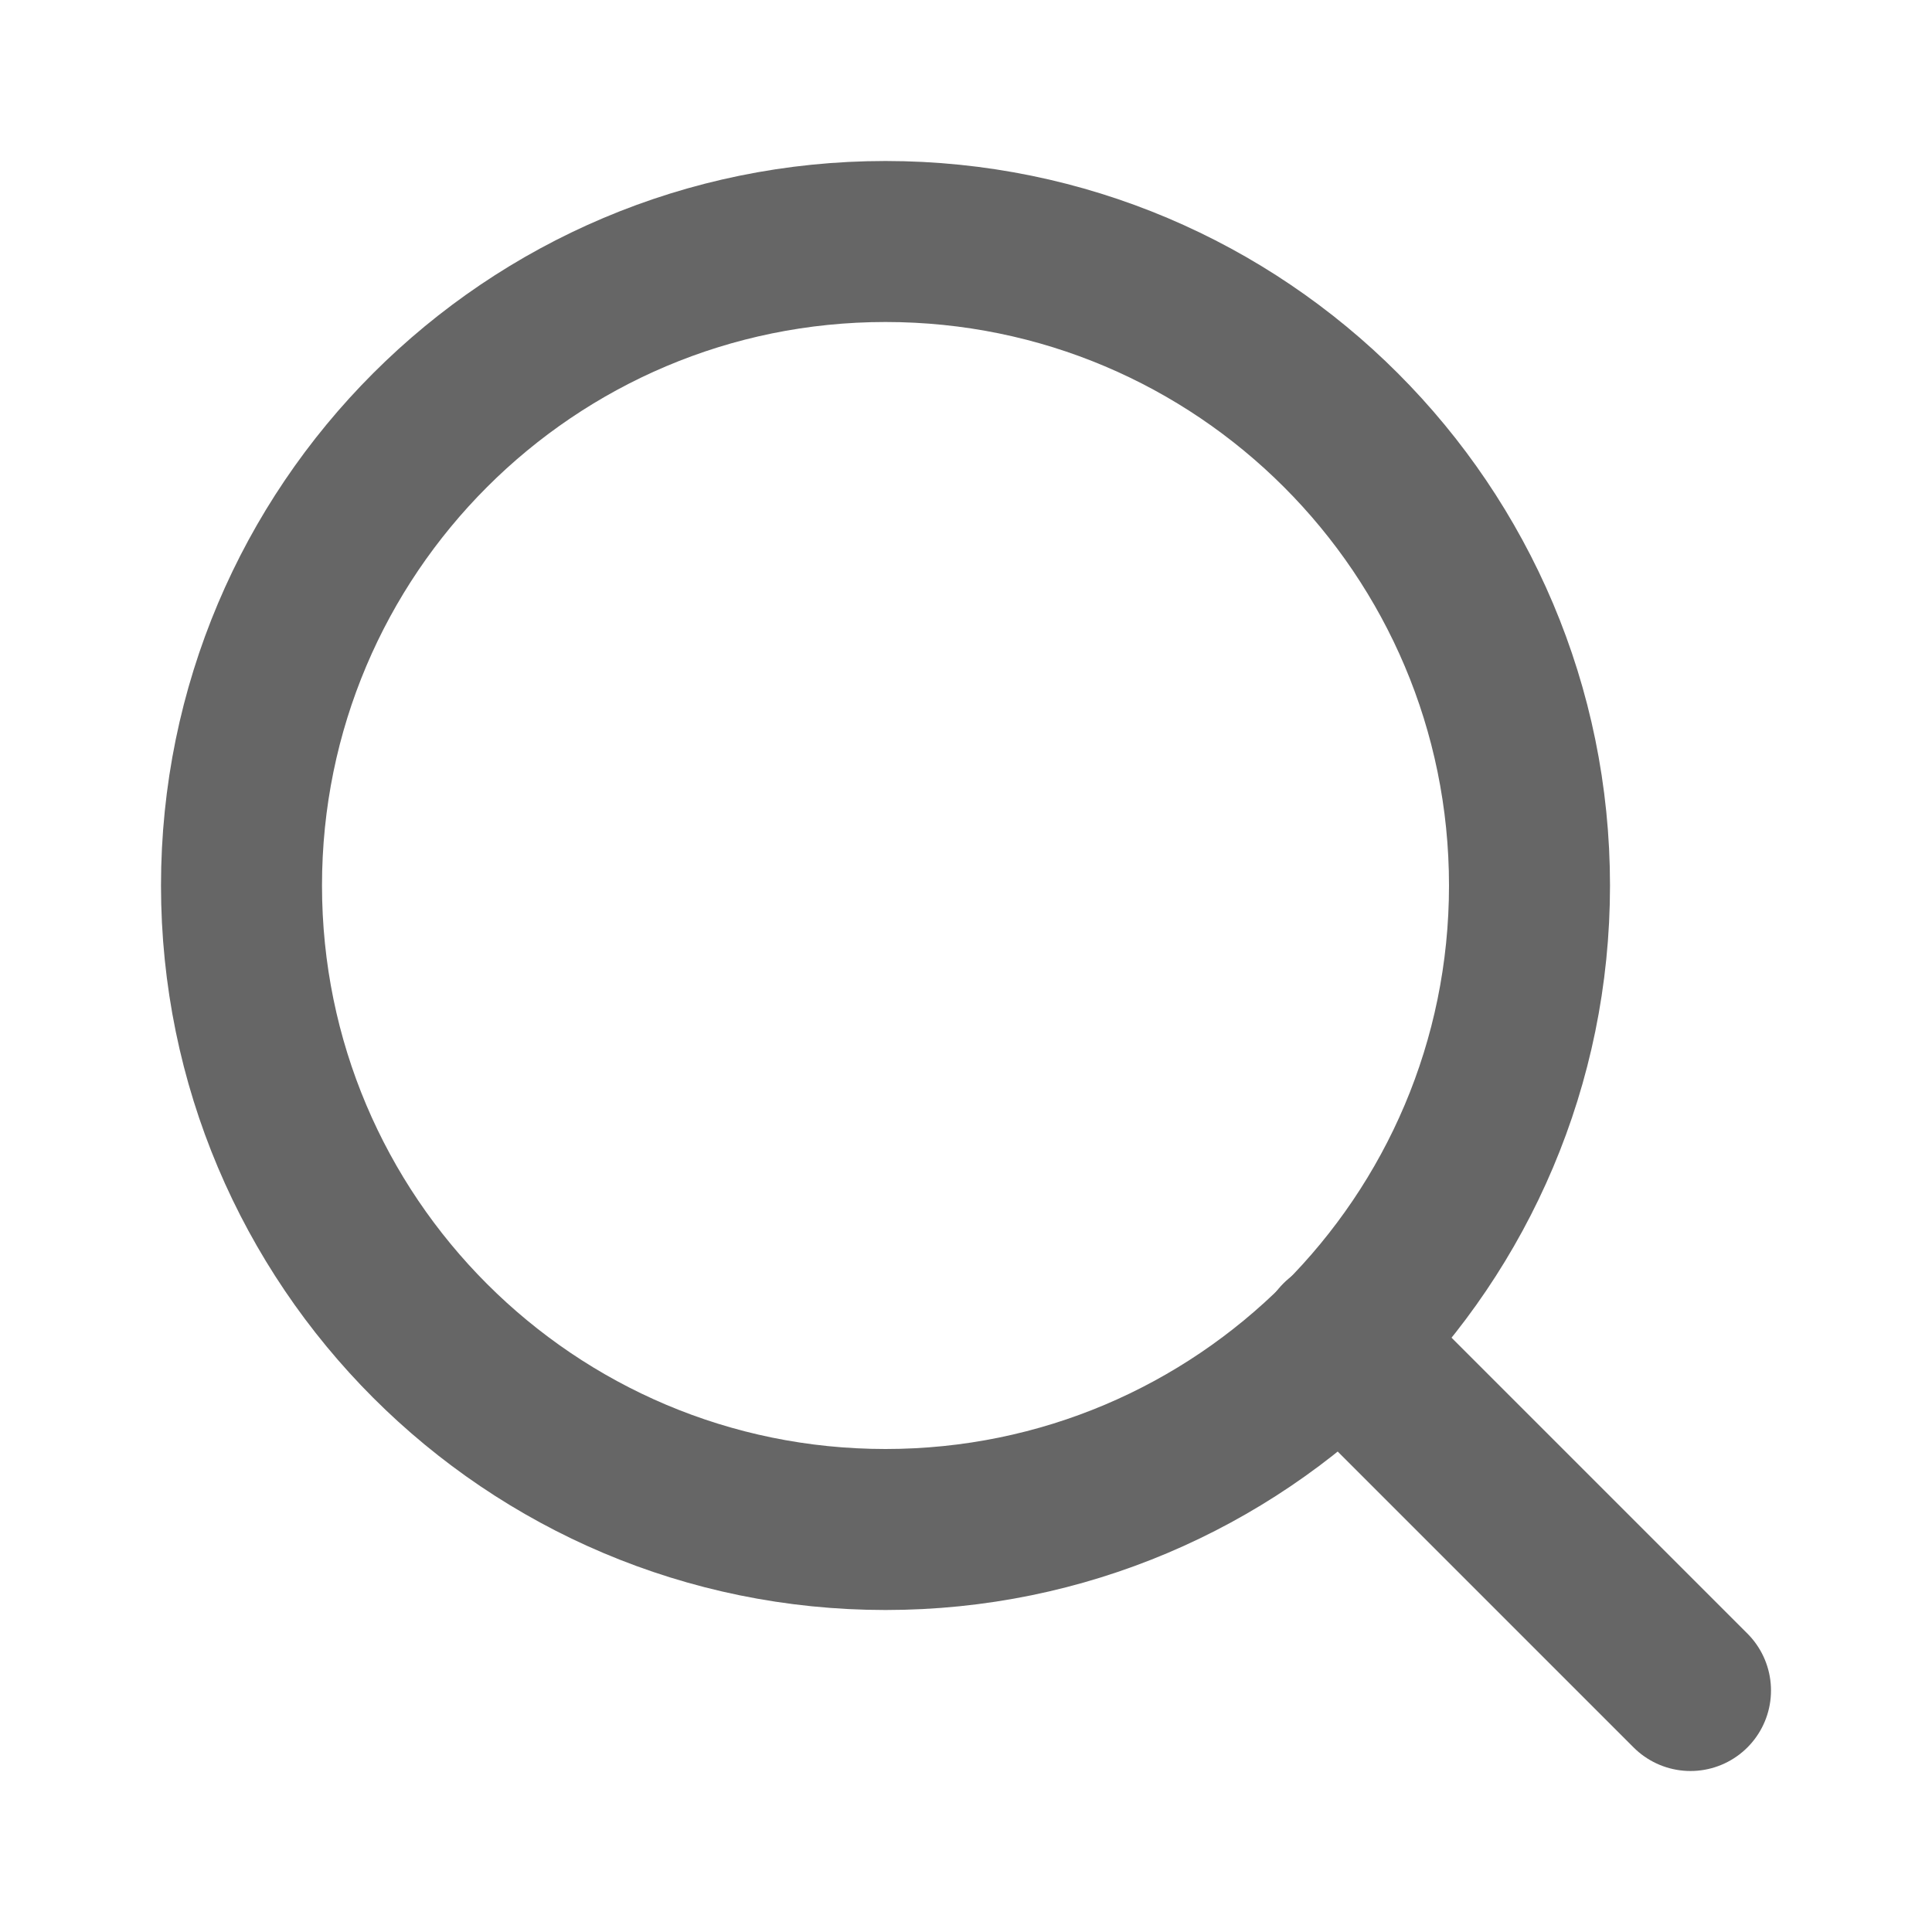
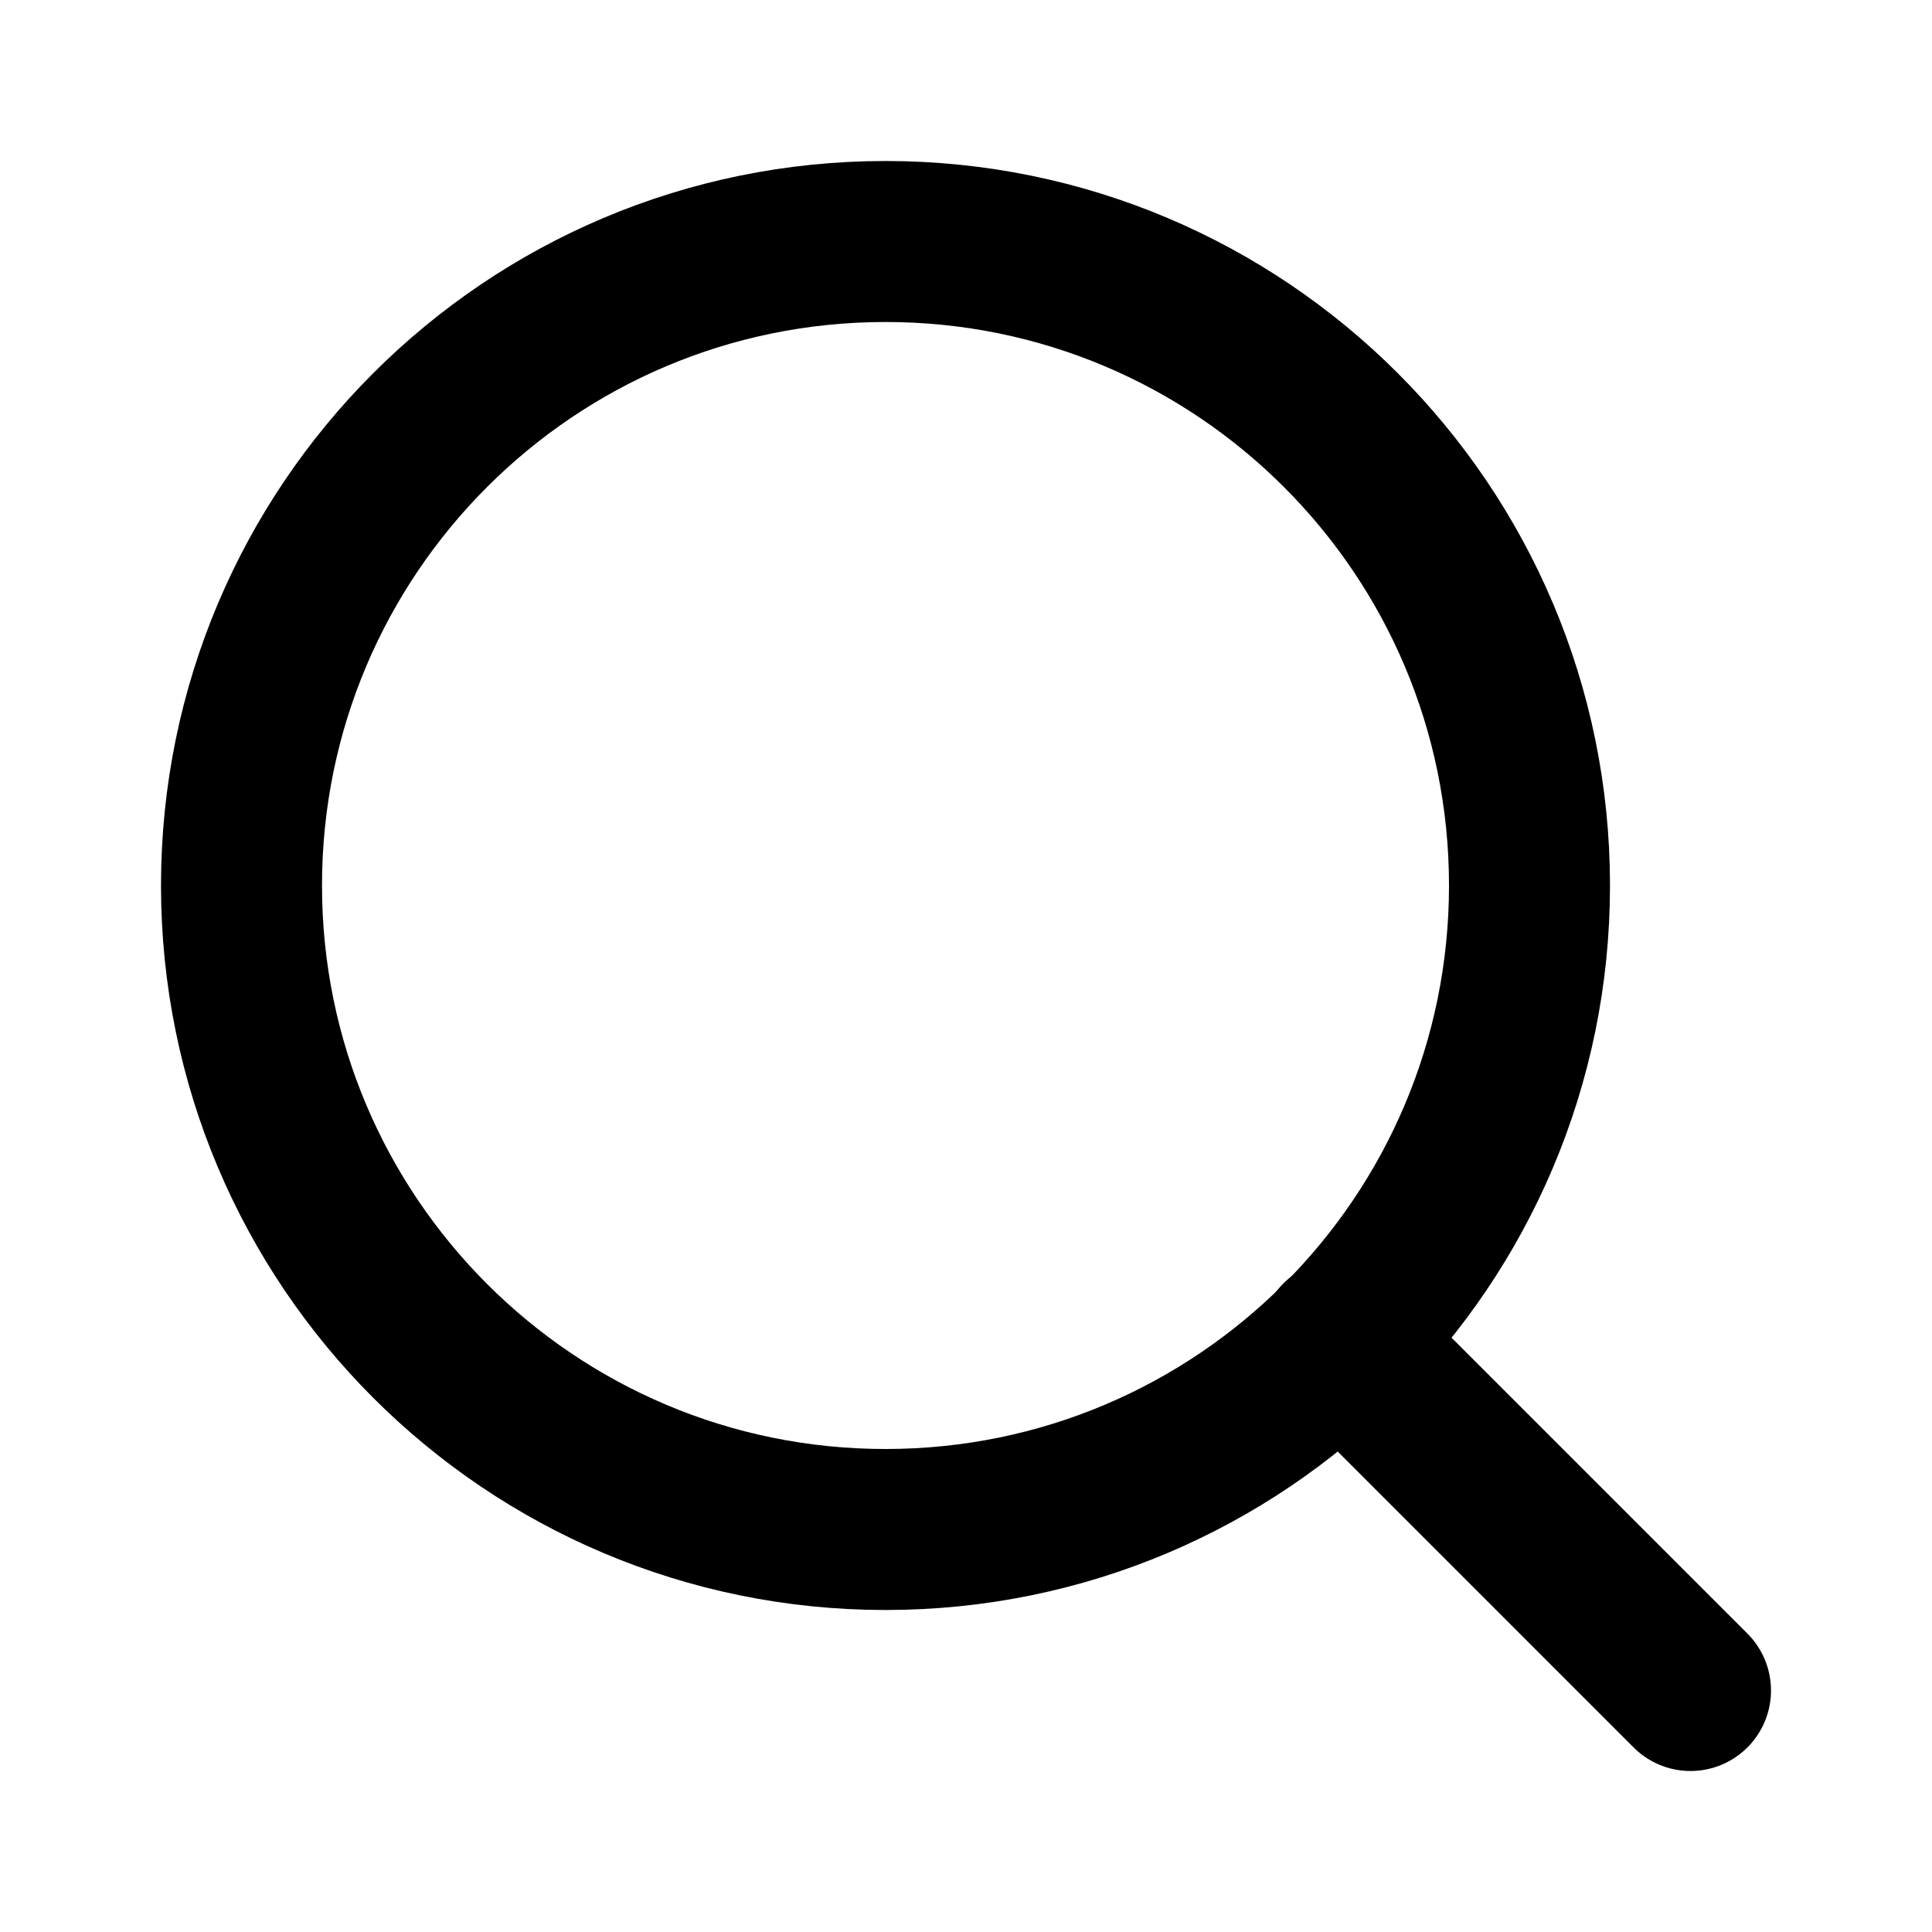
- <svg xmlns="http://www.w3.org/2000/svg" width="24" height="24" viewBox="0 0 24 24" fill="none" stroke="#666" stroke-width="2" stroke-linecap="round" stroke-linejoin="round">
+ <svg xmlns="http://www.w3.org/2000/svg" width="24" height="24" viewBox="0 0 24 24" fill="none" stroke="#000" stroke-width="2" stroke-linecap="round" stroke-linejoin="round">
  <circle cx="11" cy="11" r="8" />
  <line x1="21" y1="21" x2="16.65" y2="16.65" />
</svg>
